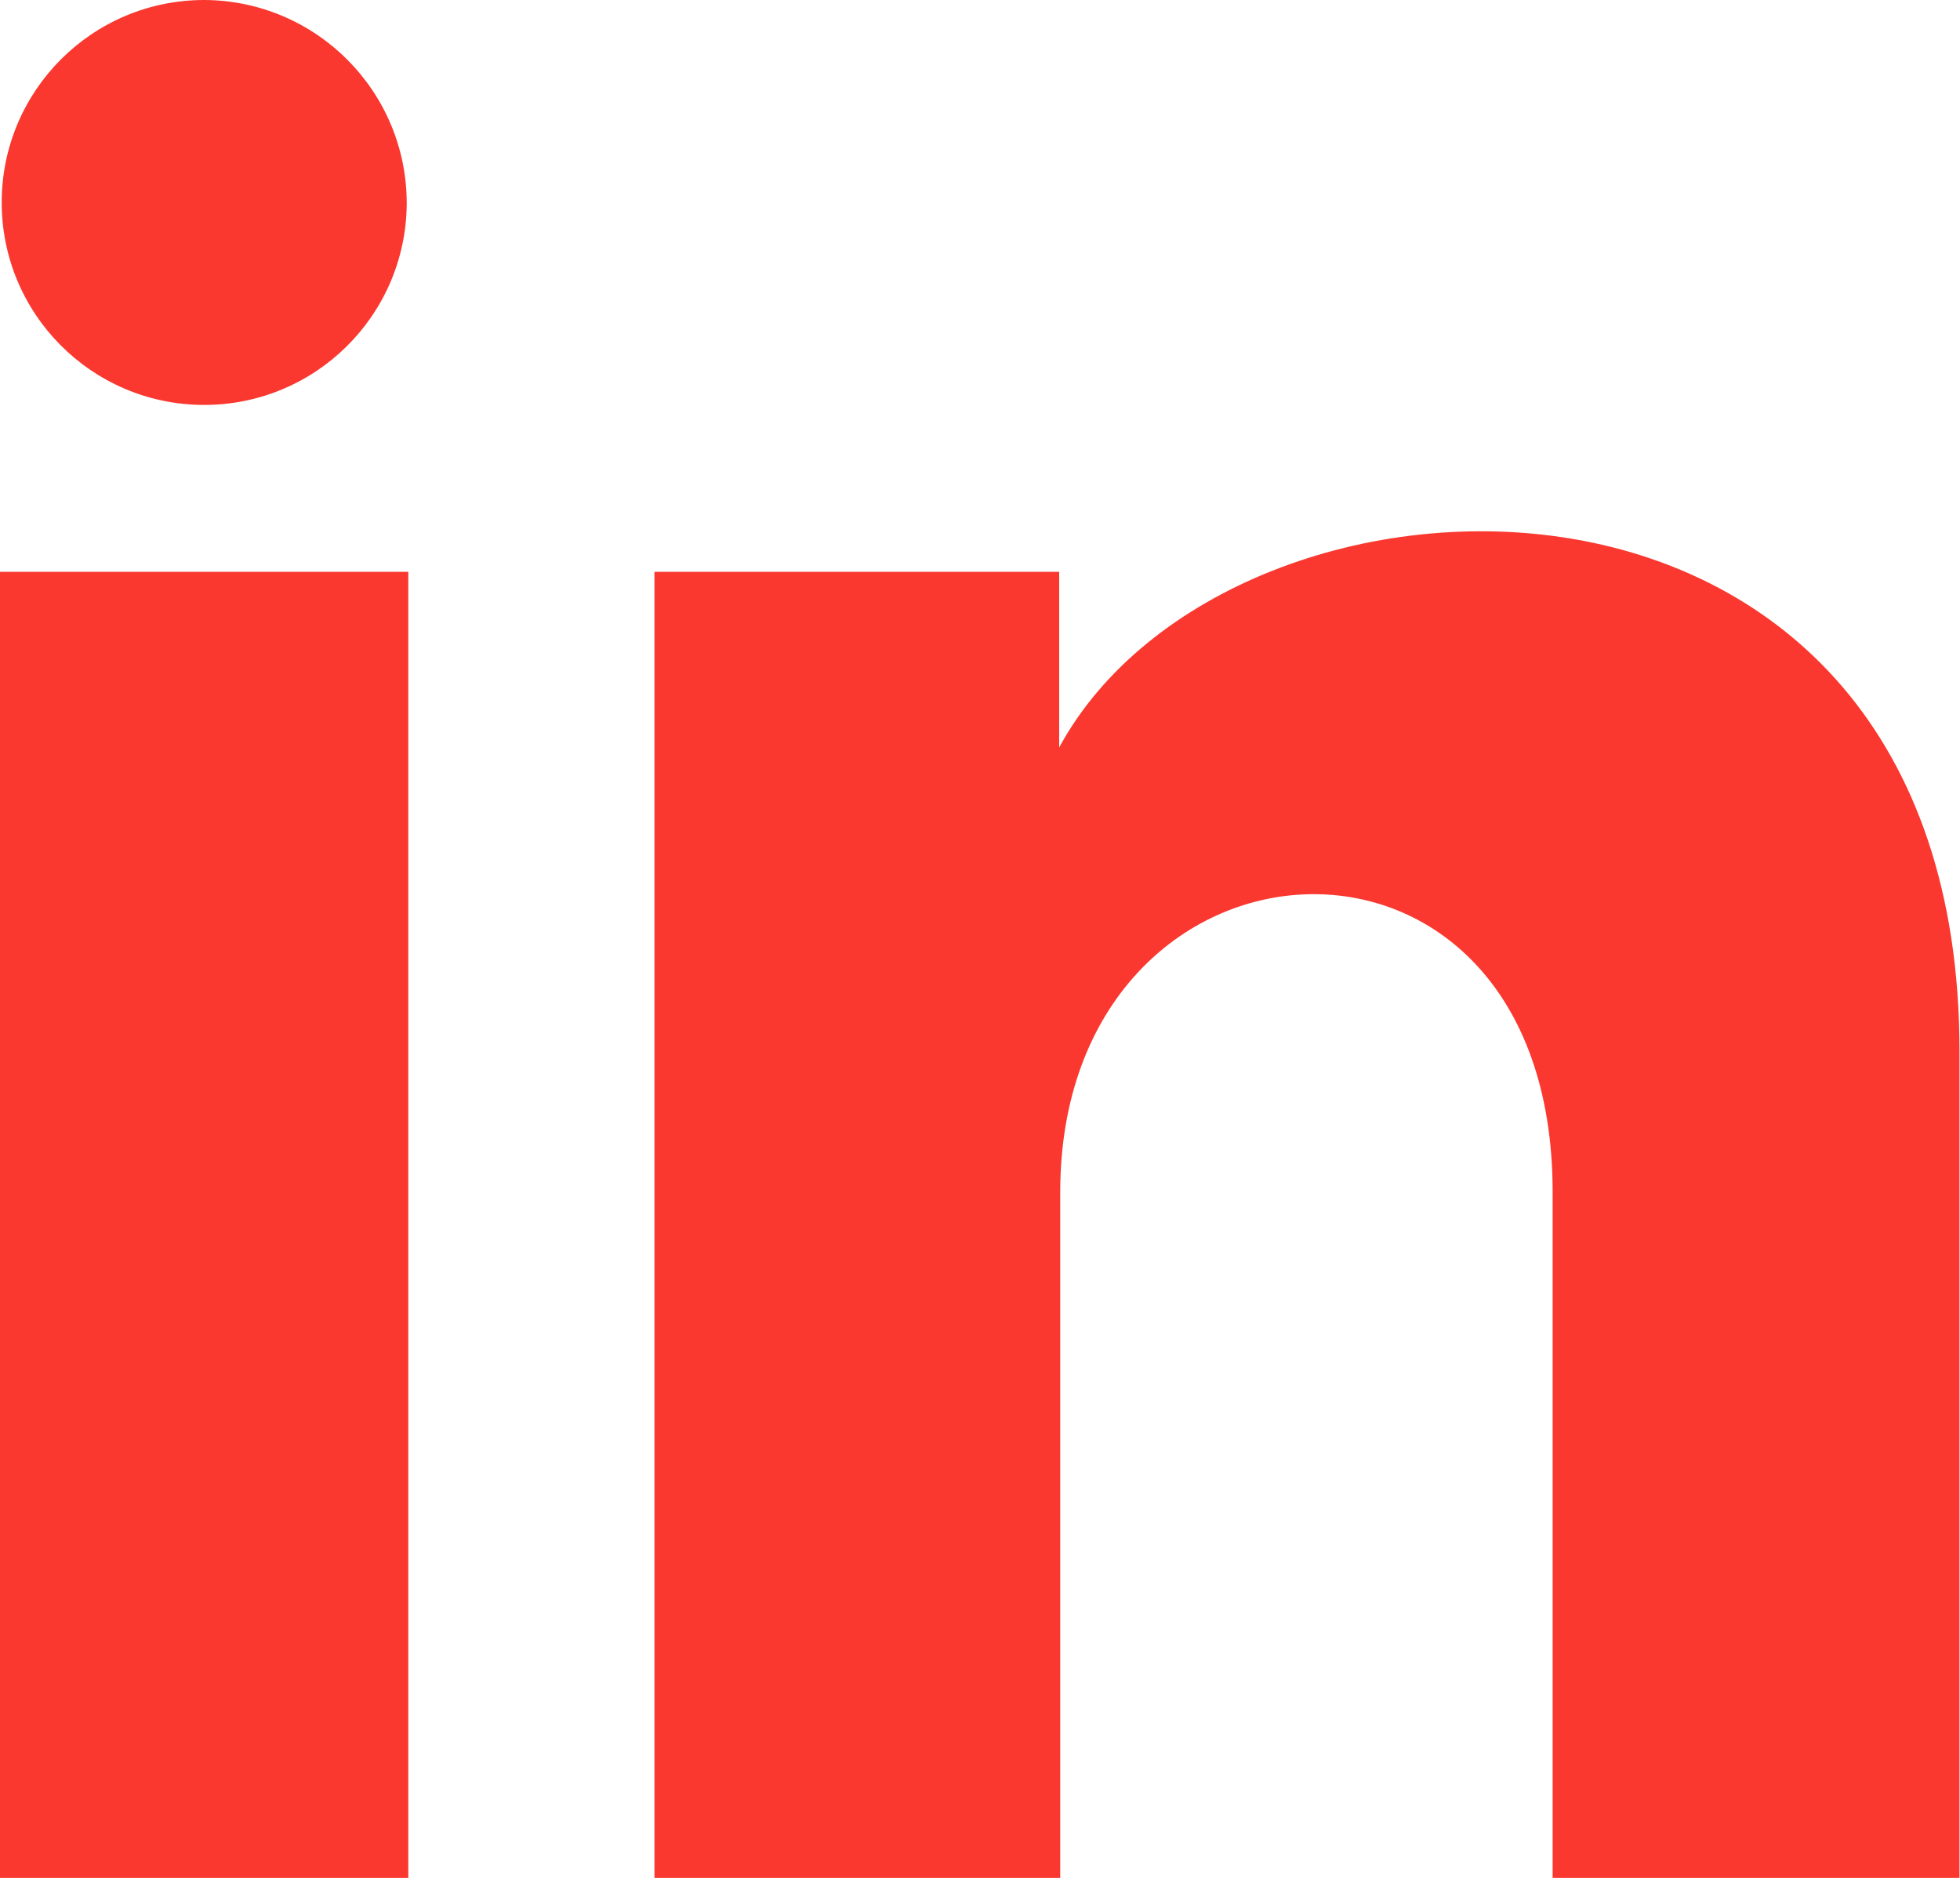
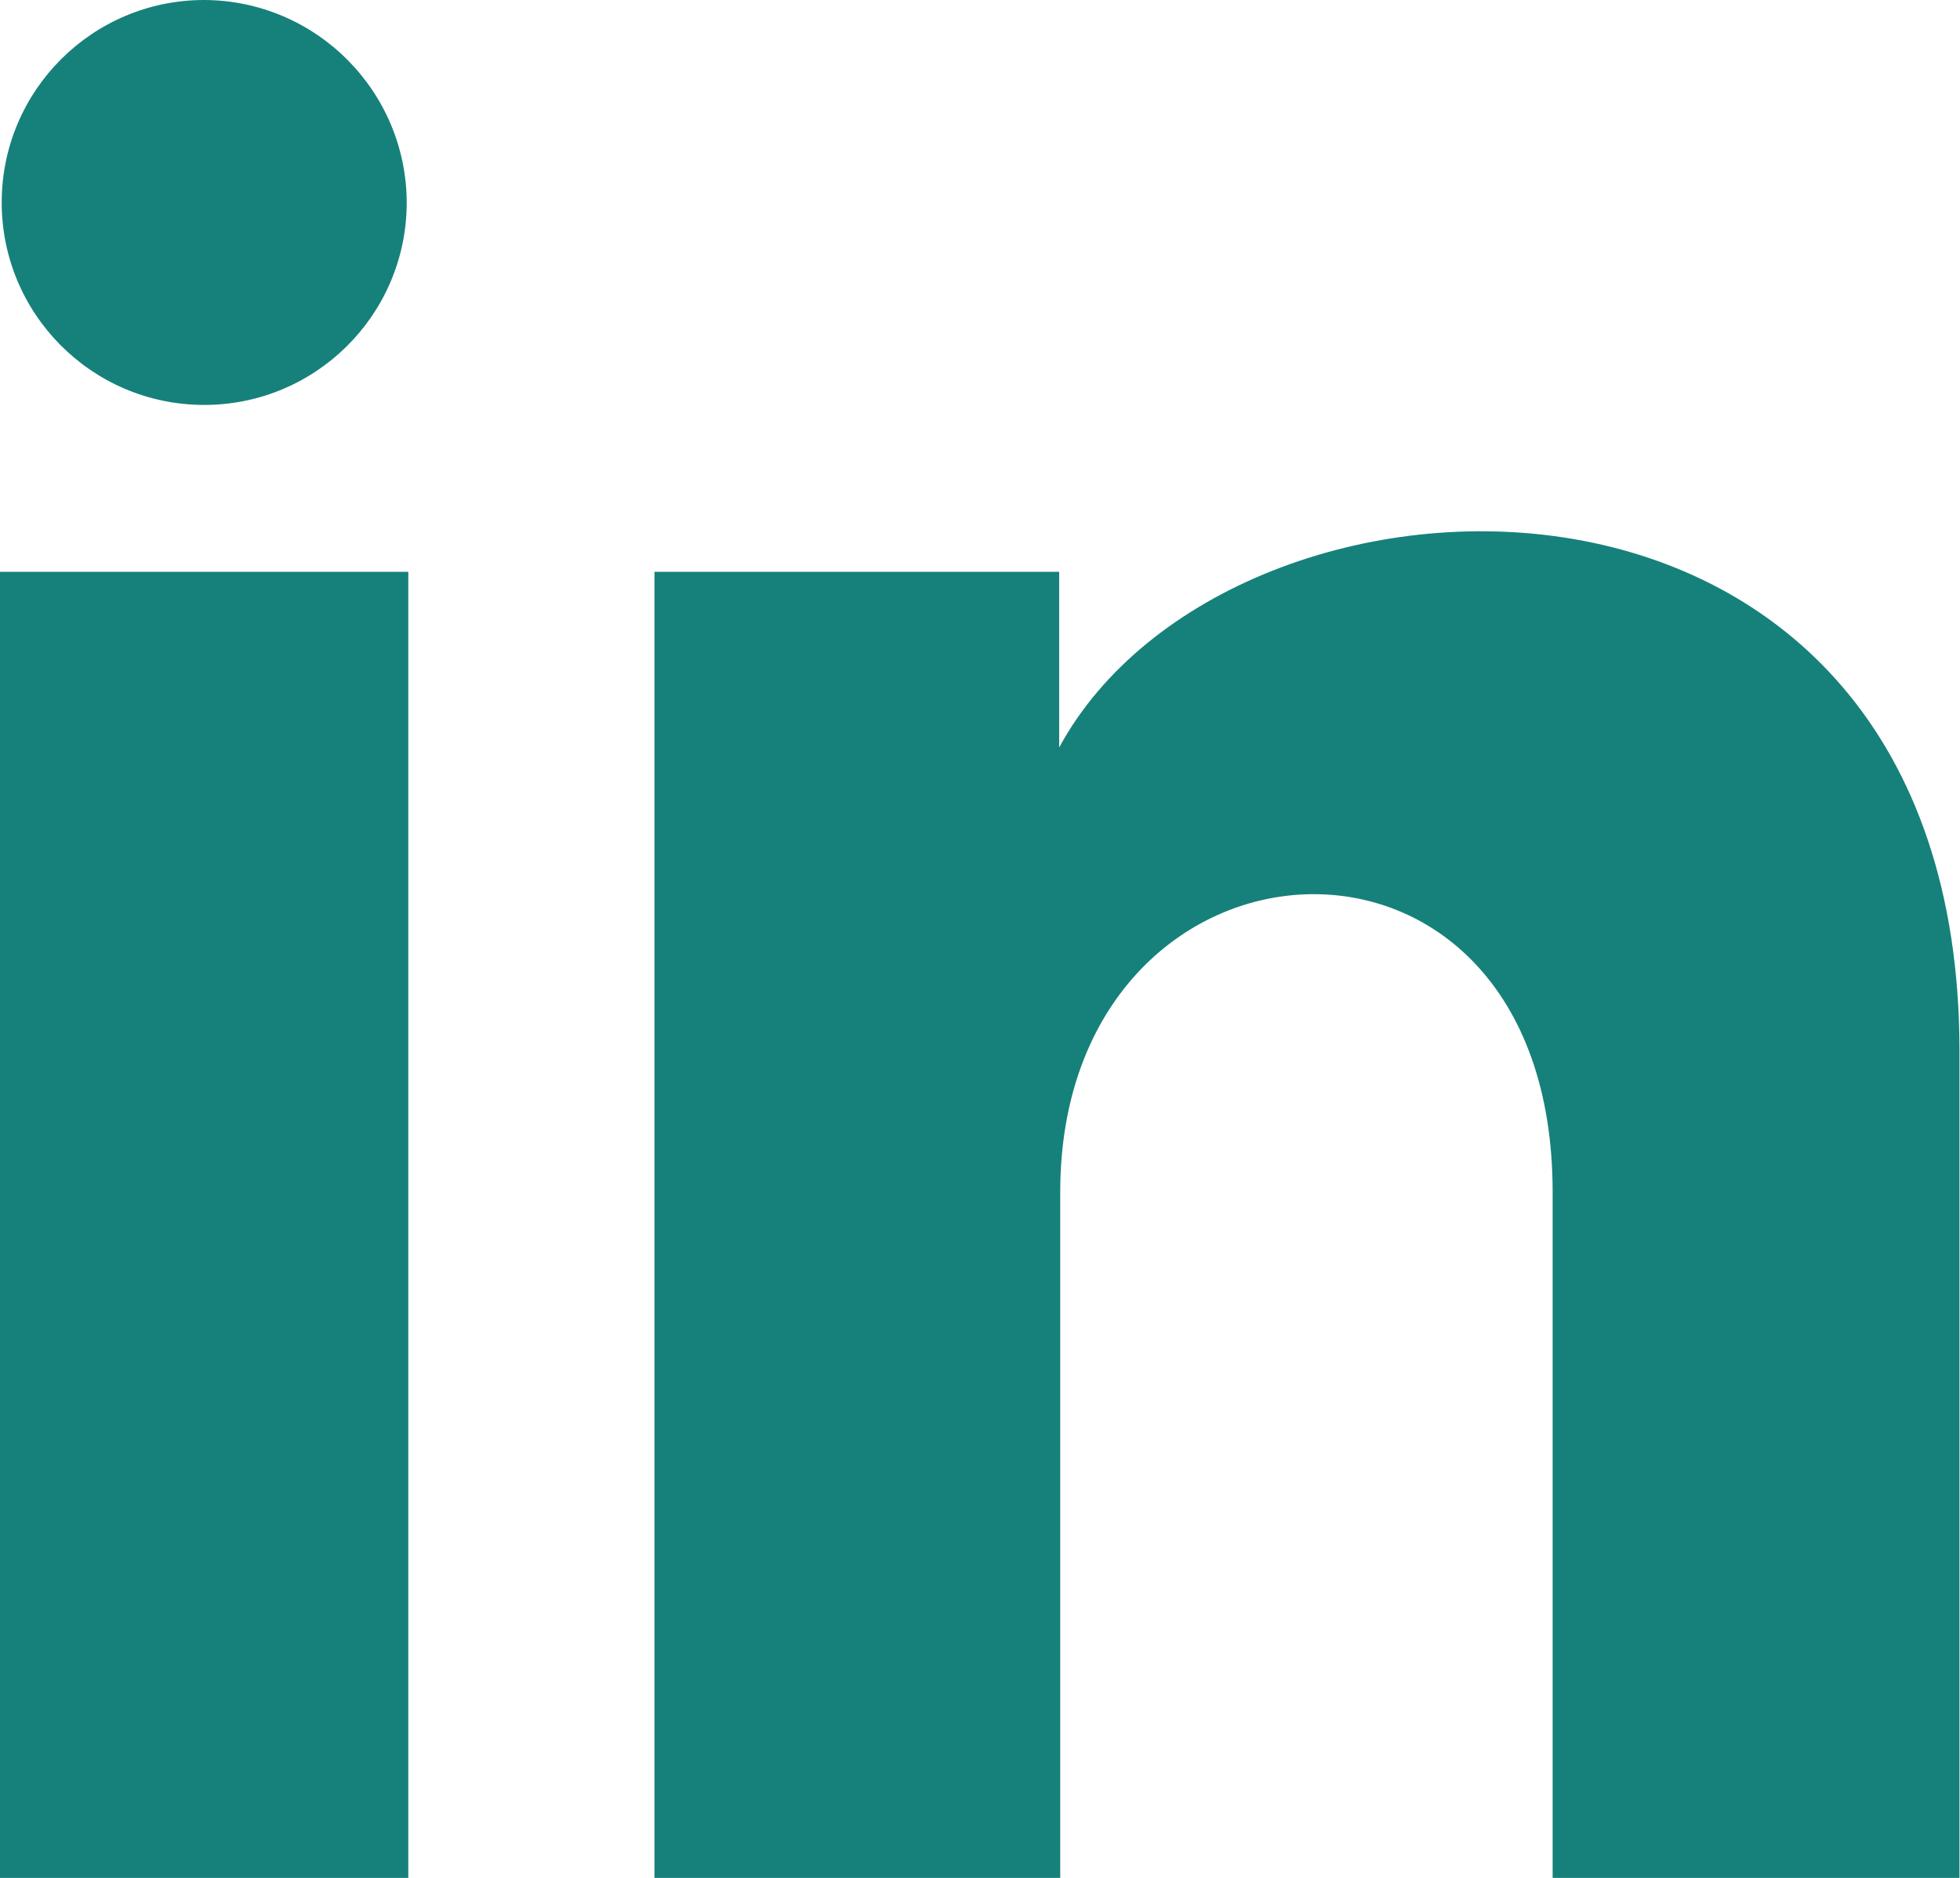
<svg xmlns="http://www.w3.org/2000/svg" width="18.505" height="17.734" viewBox="0 0 18.505 17.734">
  <defs>
-     <style>.a{fill:#fa382f;}</style>
+     <style>.a{fill:#16817a;}</style>
  </defs>
  <path class="a" d="M3.84,2.928A1.912,1.912,0,1,1,1.928,1,1.92,1.92,0,0,1,3.84,2.928ZM3.855,6.4H0V18.734H3.855Zm6.154,0H6.179V18.734H10.01V12.258c0-3.6,4.649-3.9,4.649,0v6.476H18.5V10.923c0-6.076-6.879-5.855-8.5-2.864V6.4Z" transform="translate(0 -1)" />
</svg>
